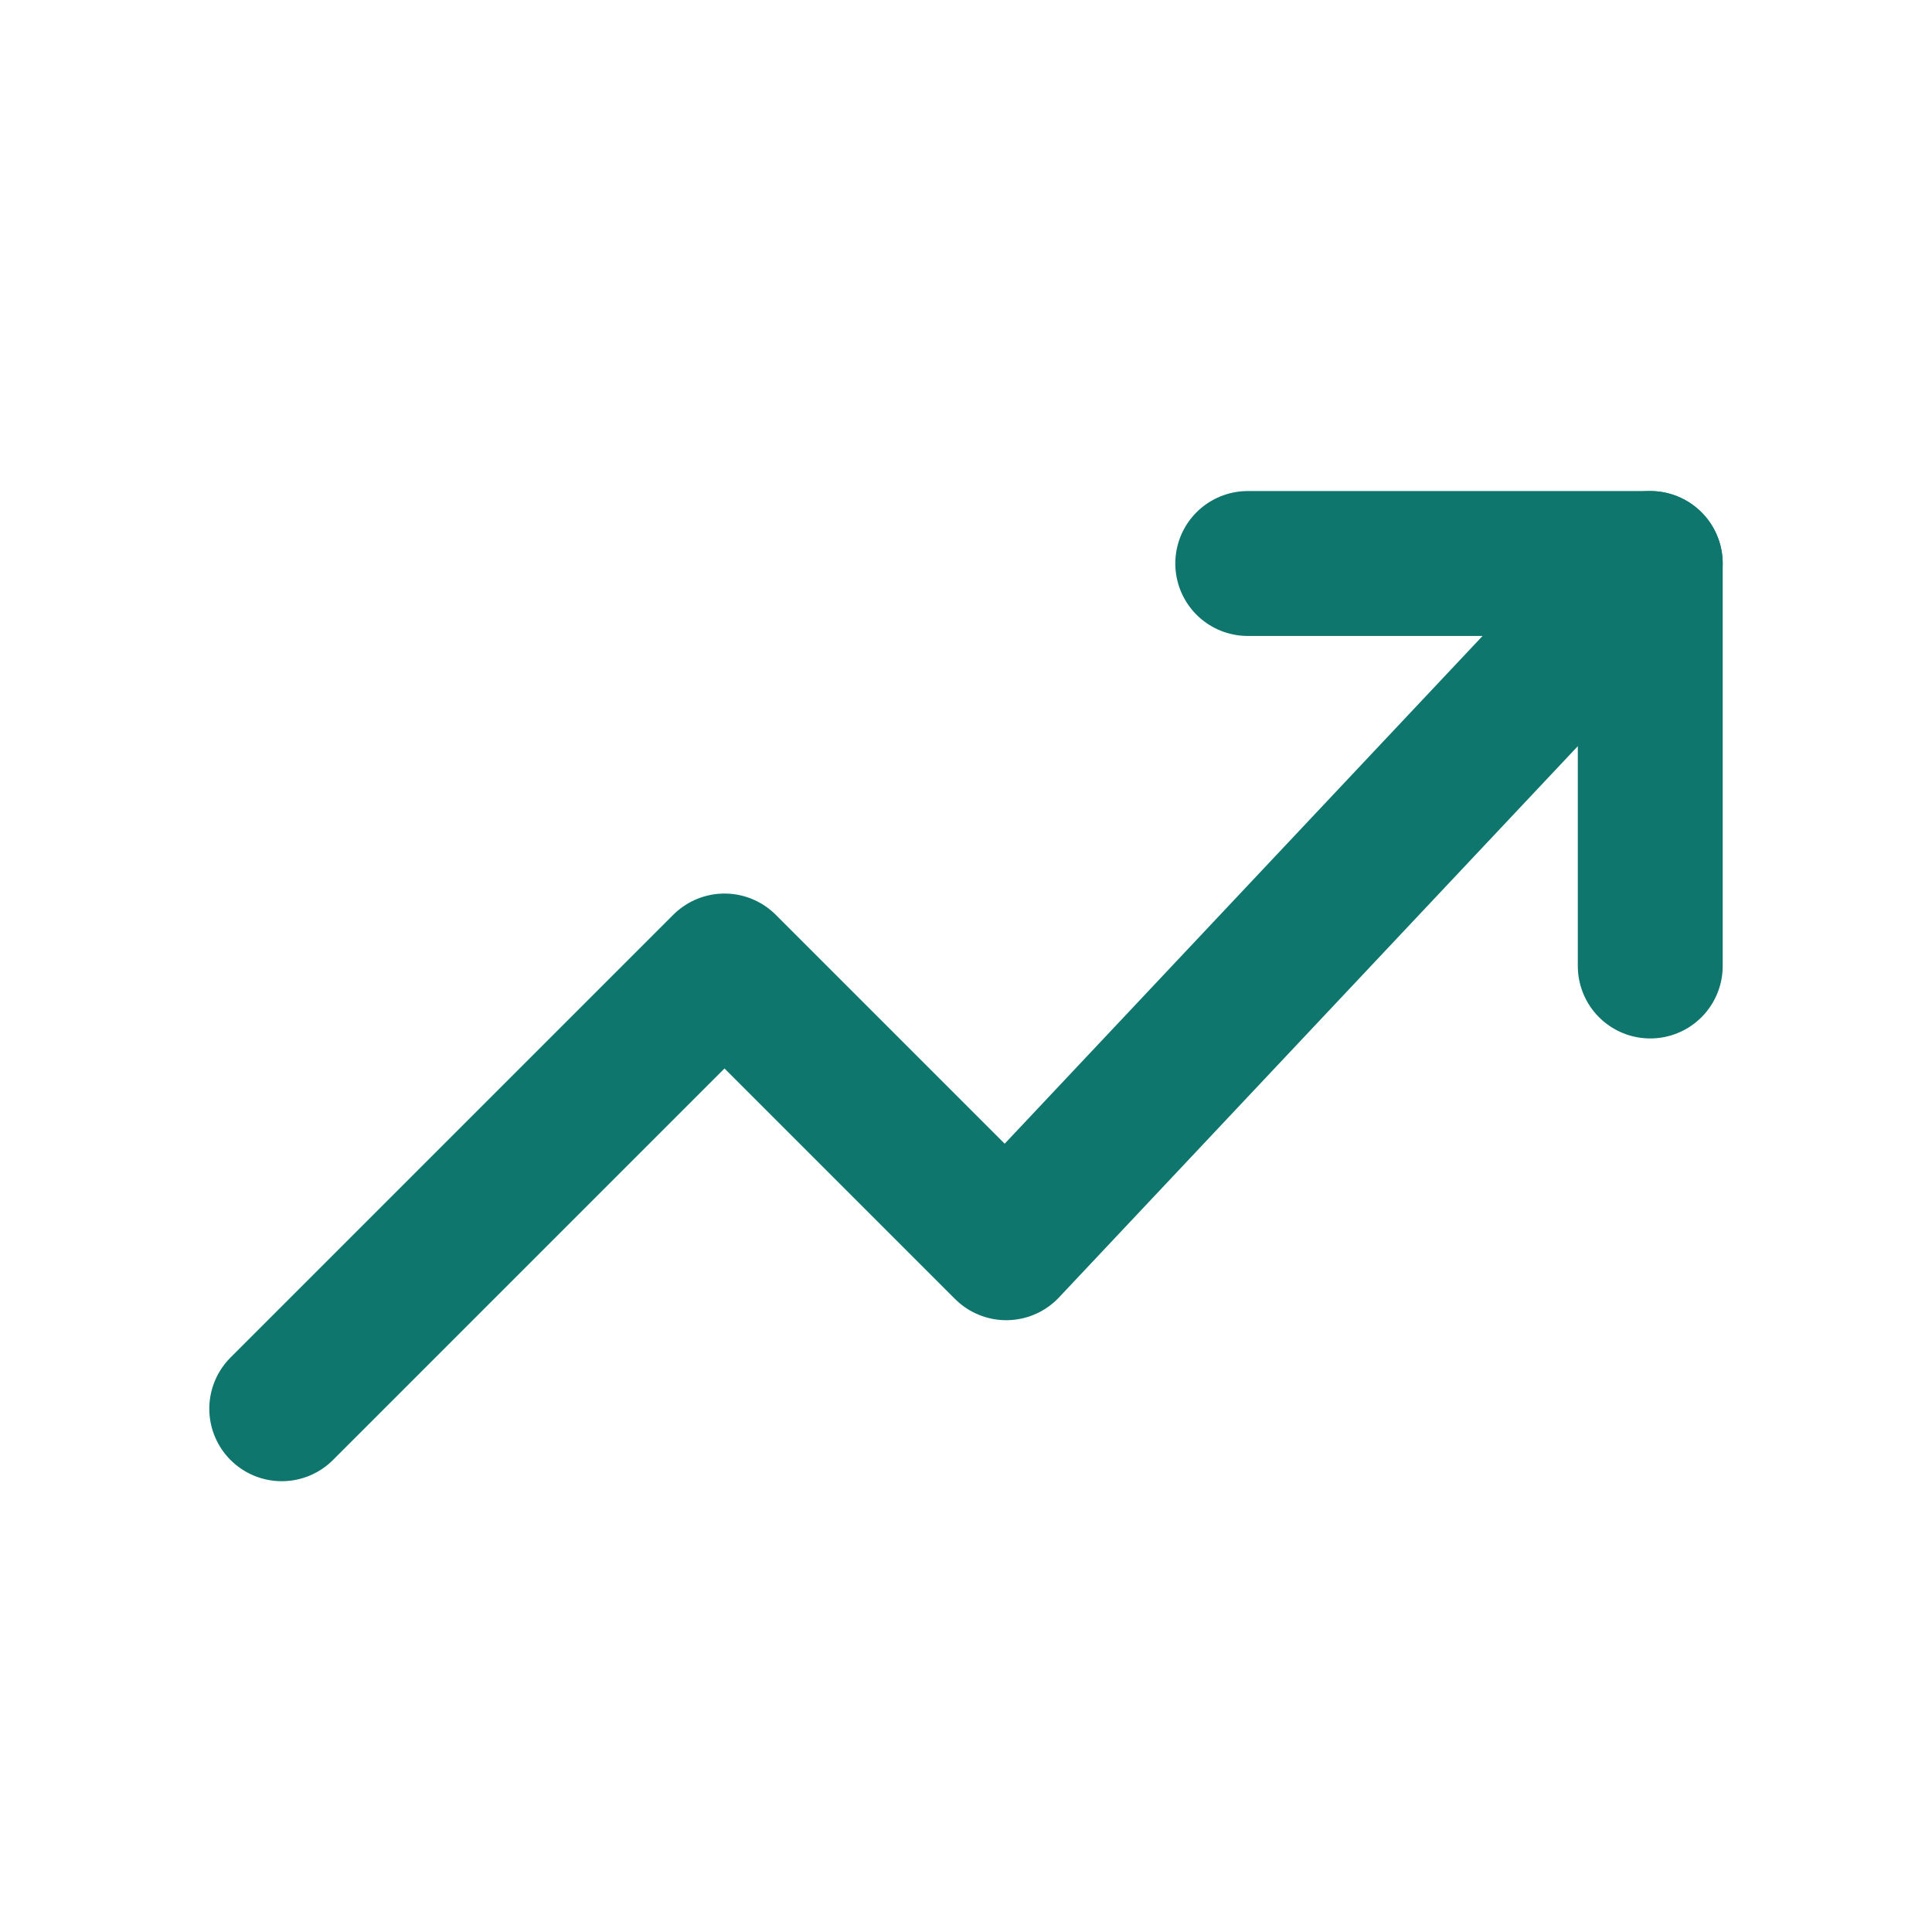
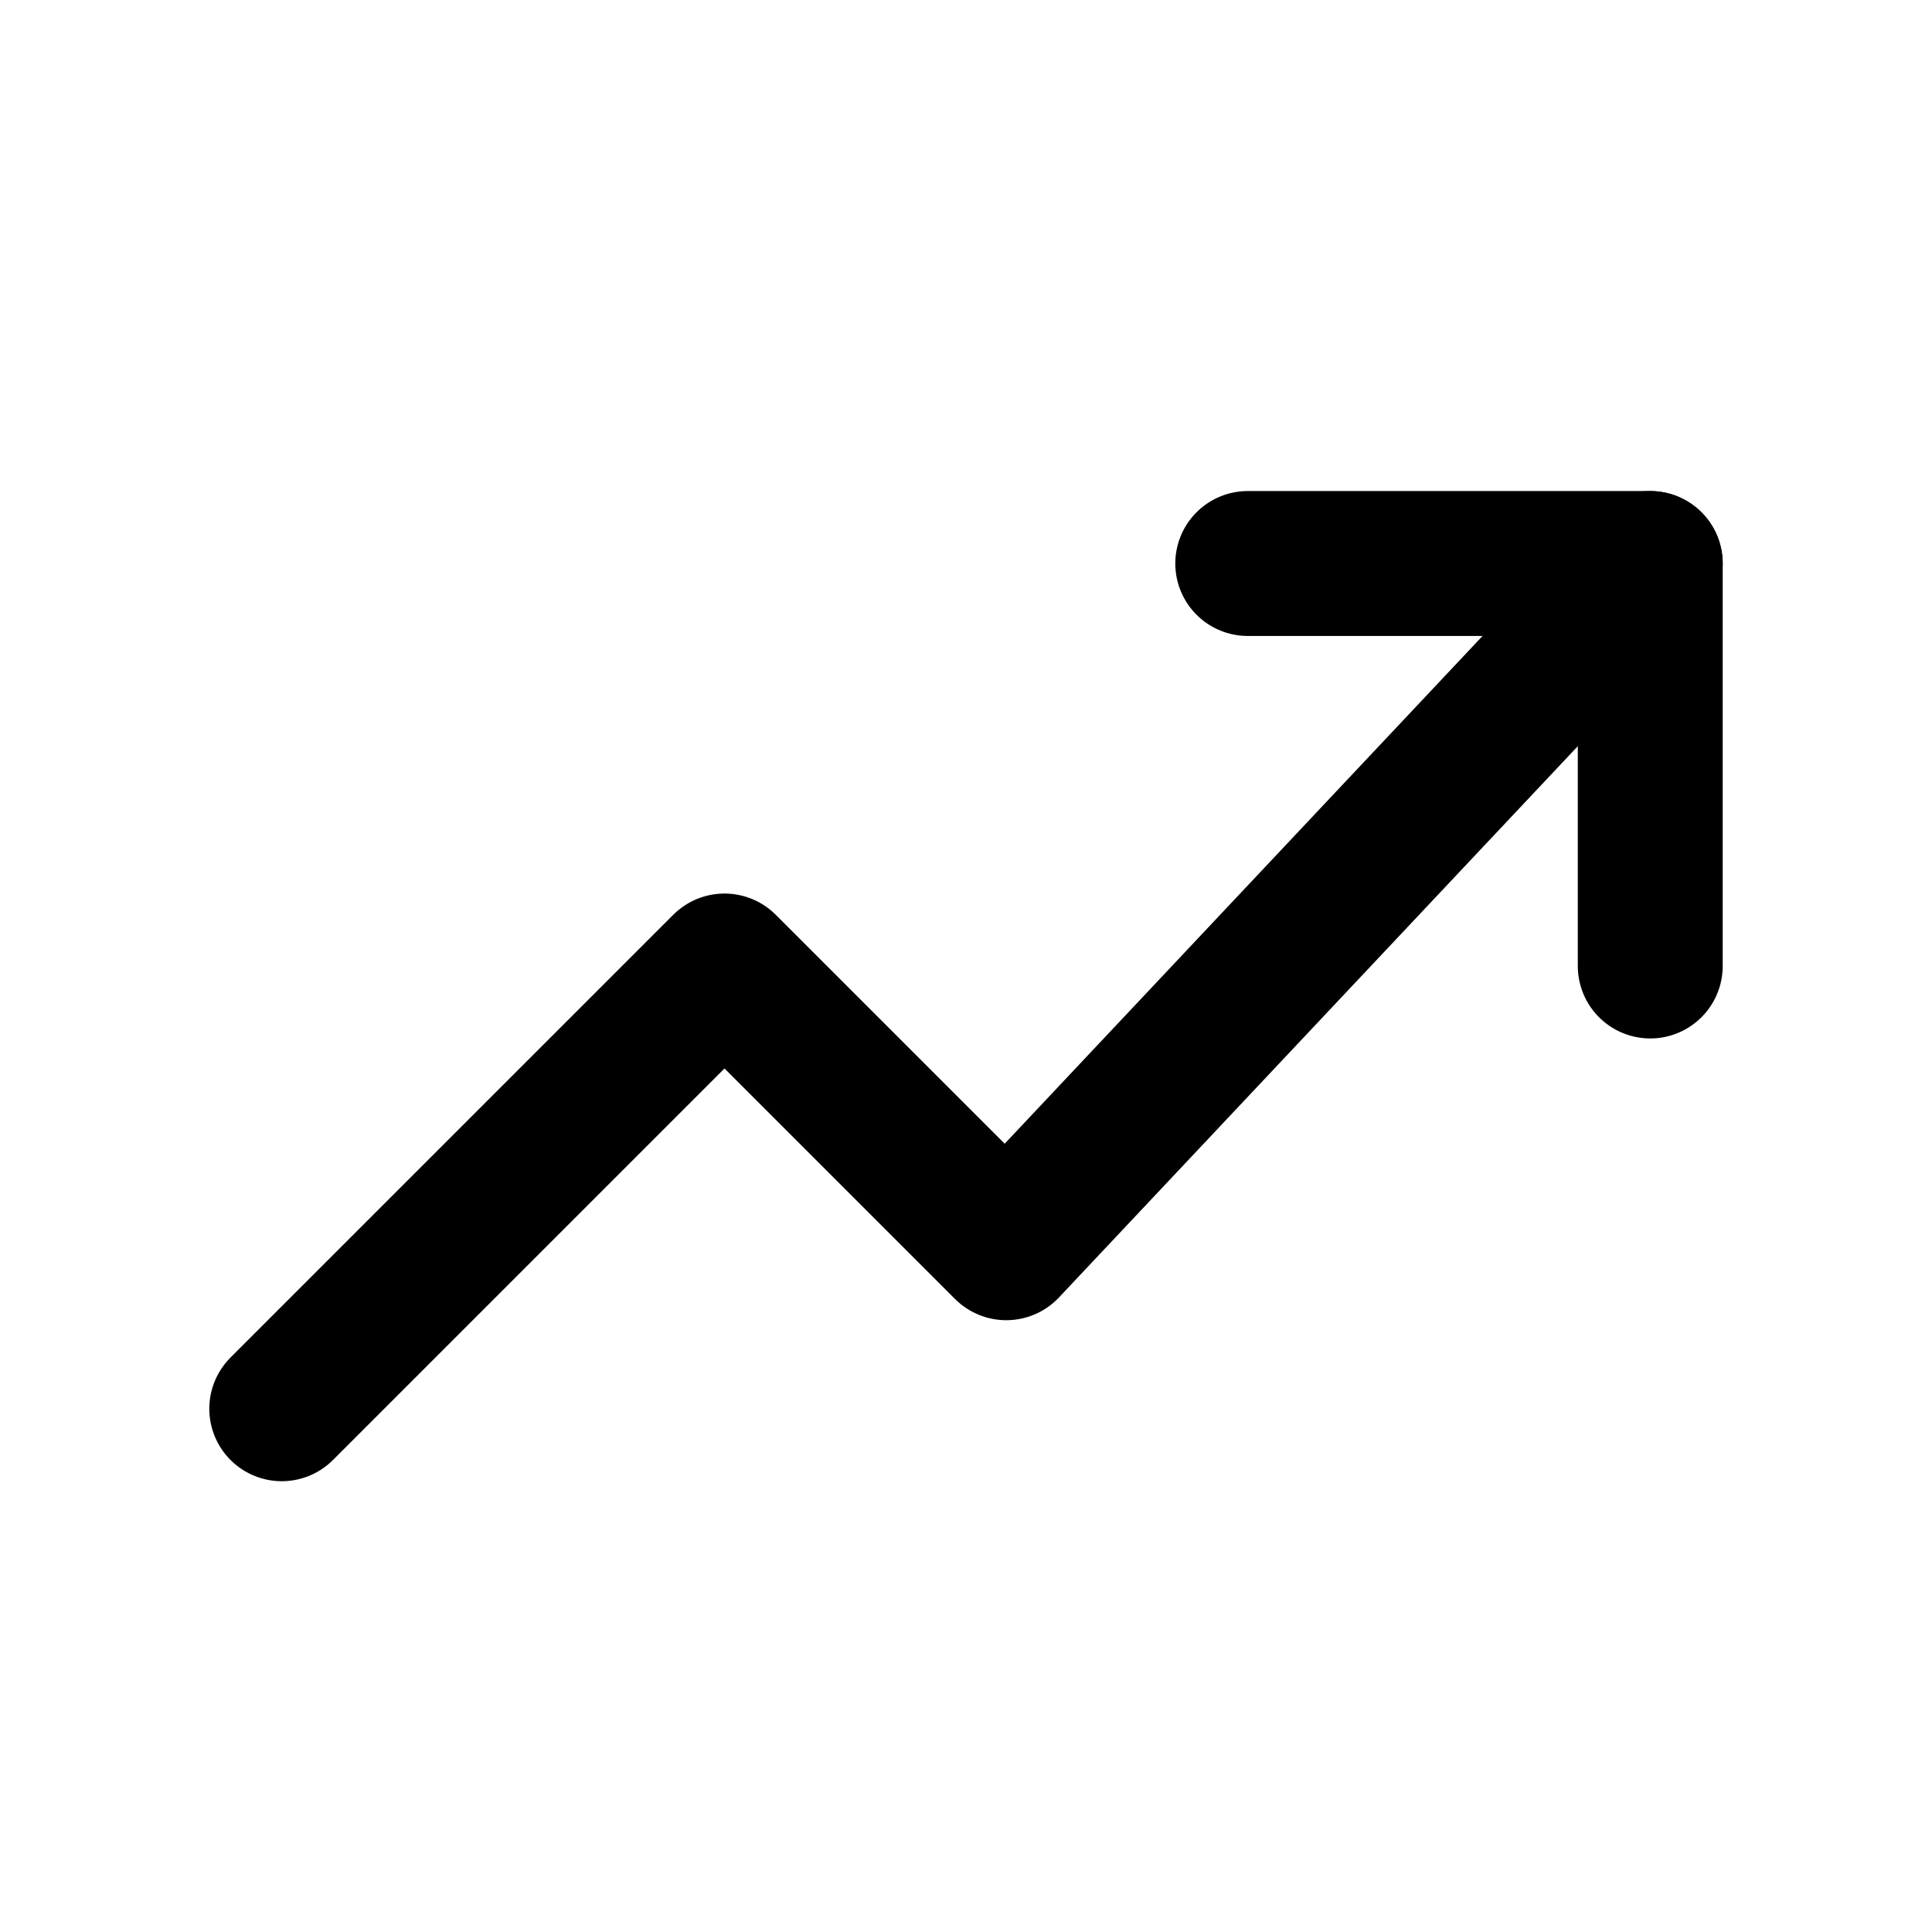
- <svg xmlns="http://www.w3.org/2000/svg" viewBox="0 0 24 24" fill="none" stroke="#0f766e" stroke-width="1.8" stroke-linecap="round" stroke-linejoin="round">
+ <svg xmlns="http://www.w3.org/2000/svg" viewBox="0 0 24 24" fill="none" stroke="black" stroke-width="1.8" stroke-linecap="round" stroke-linejoin="round">
  <path d="M3.5 17.5 9 12l3.5 3.5L20.5 7" />
  <path d="M15.5 7h5v5" />
</svg>
